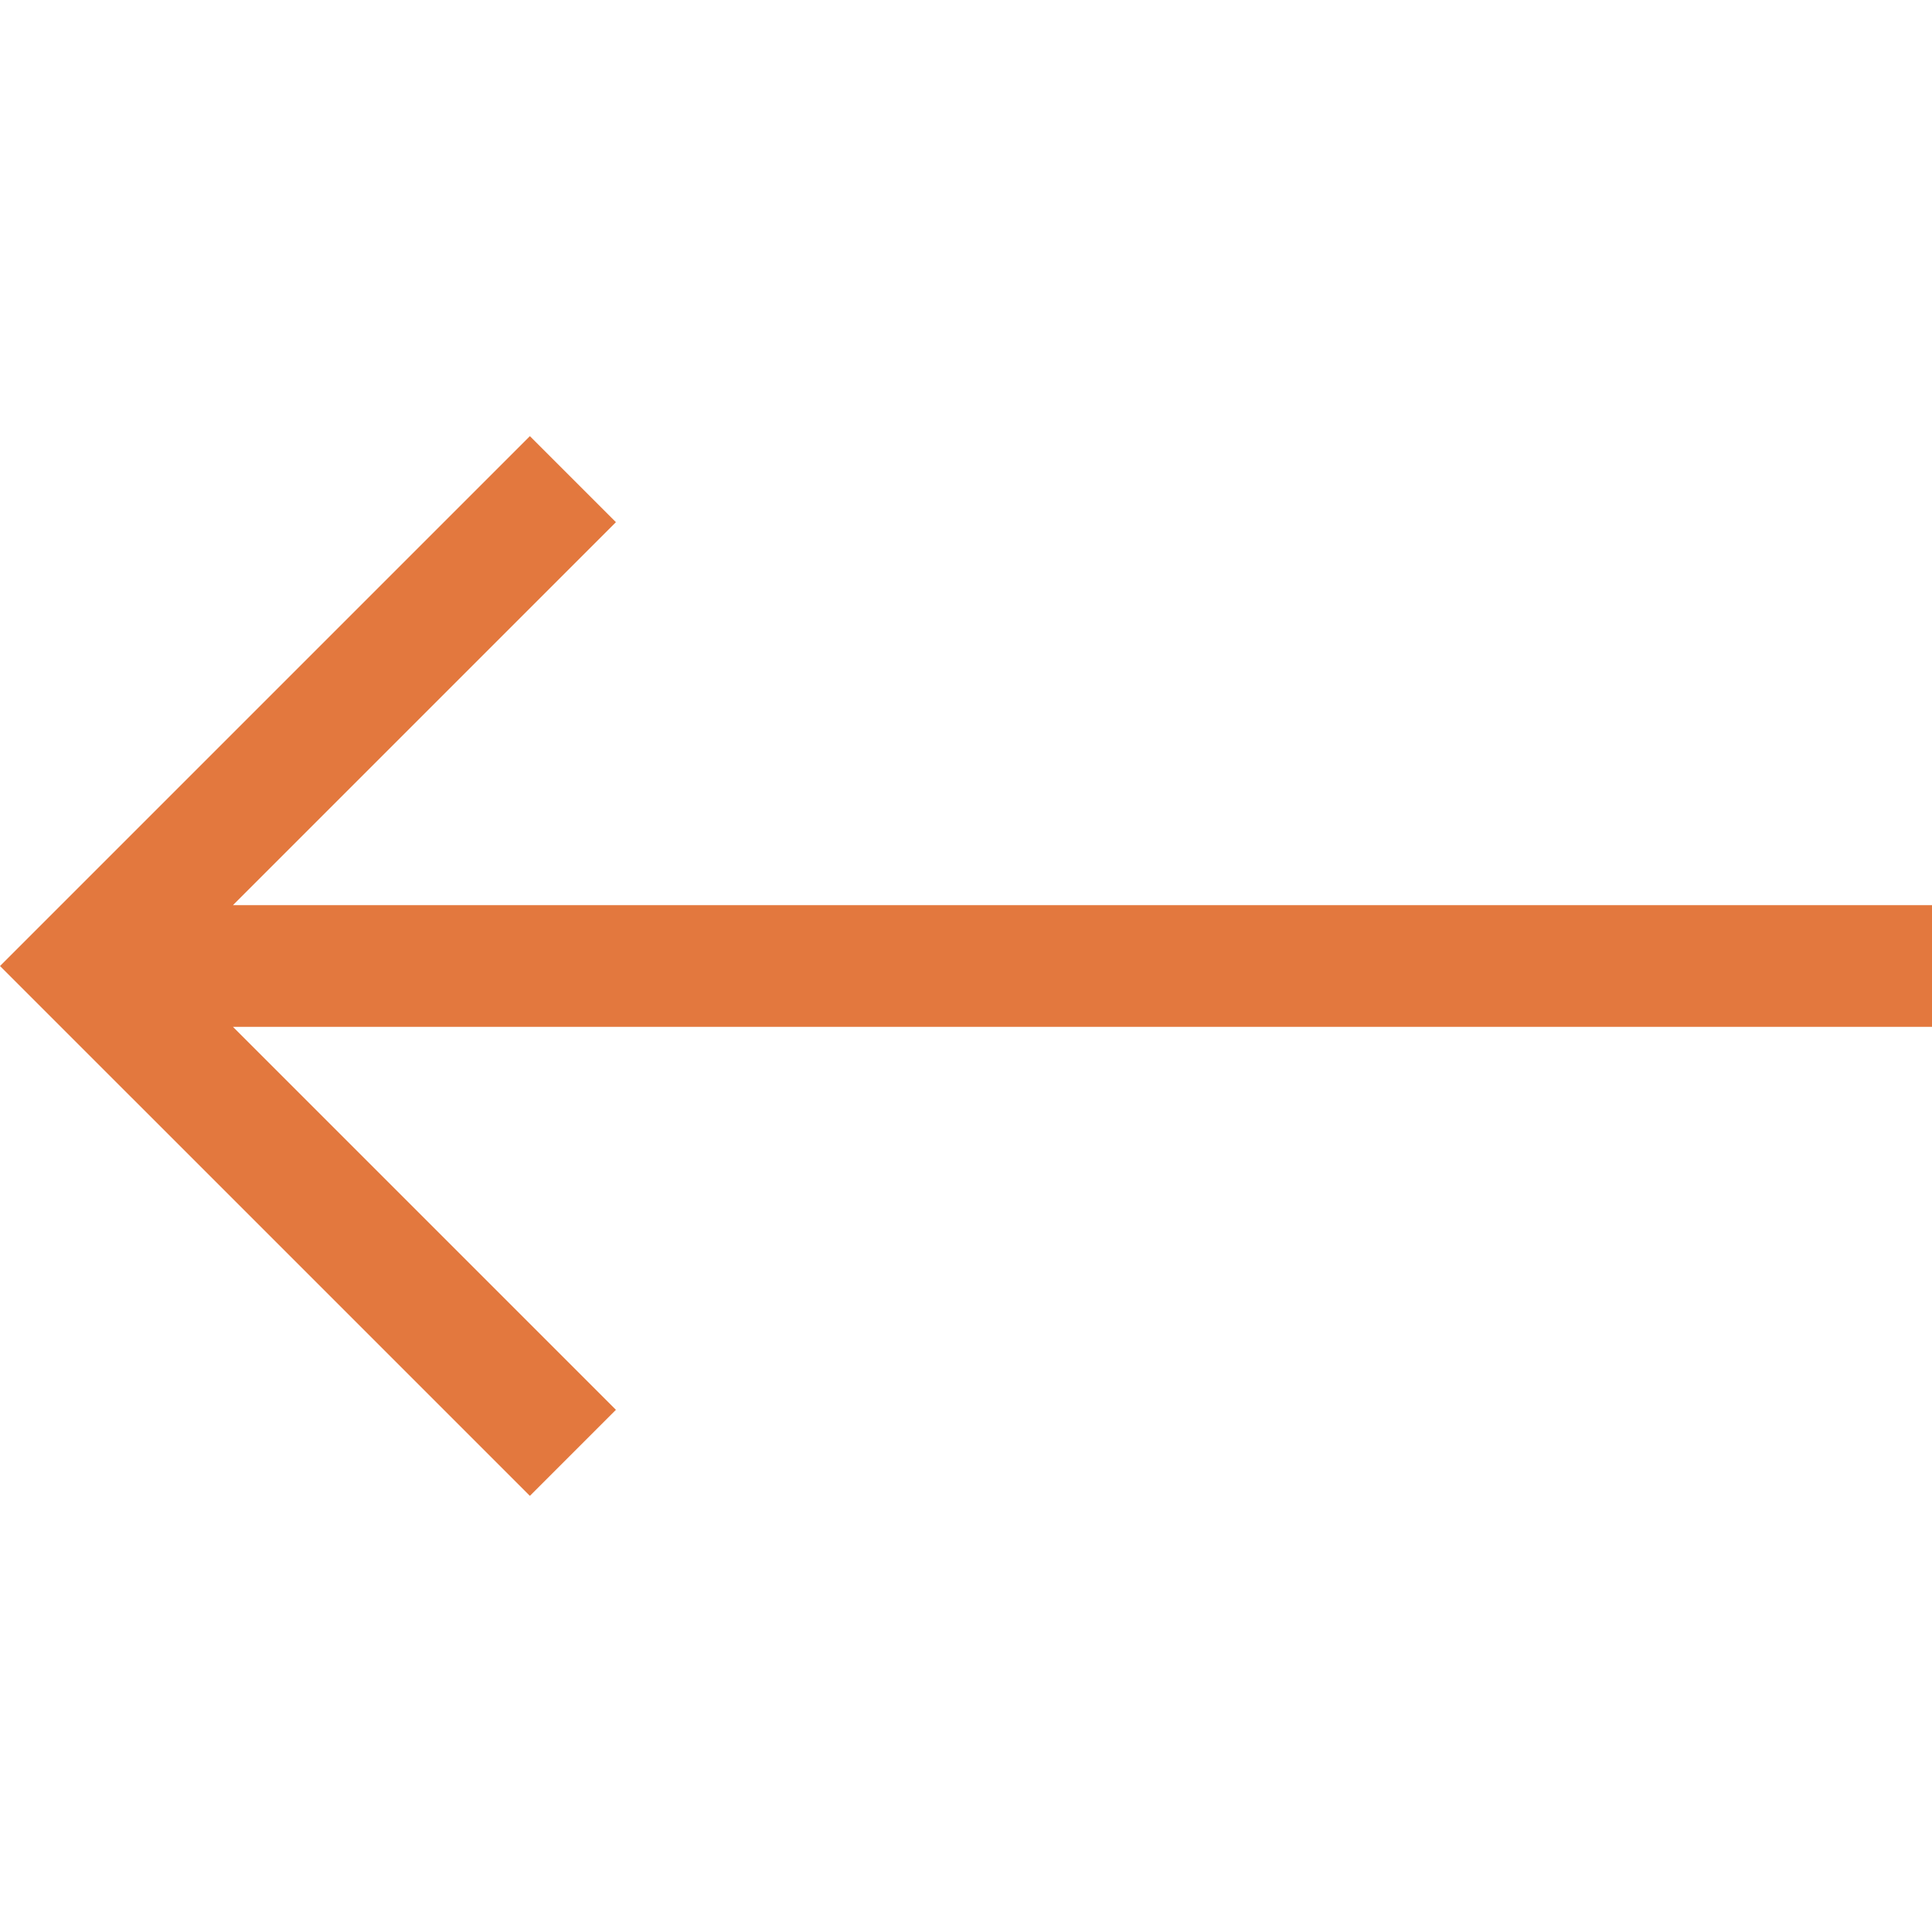
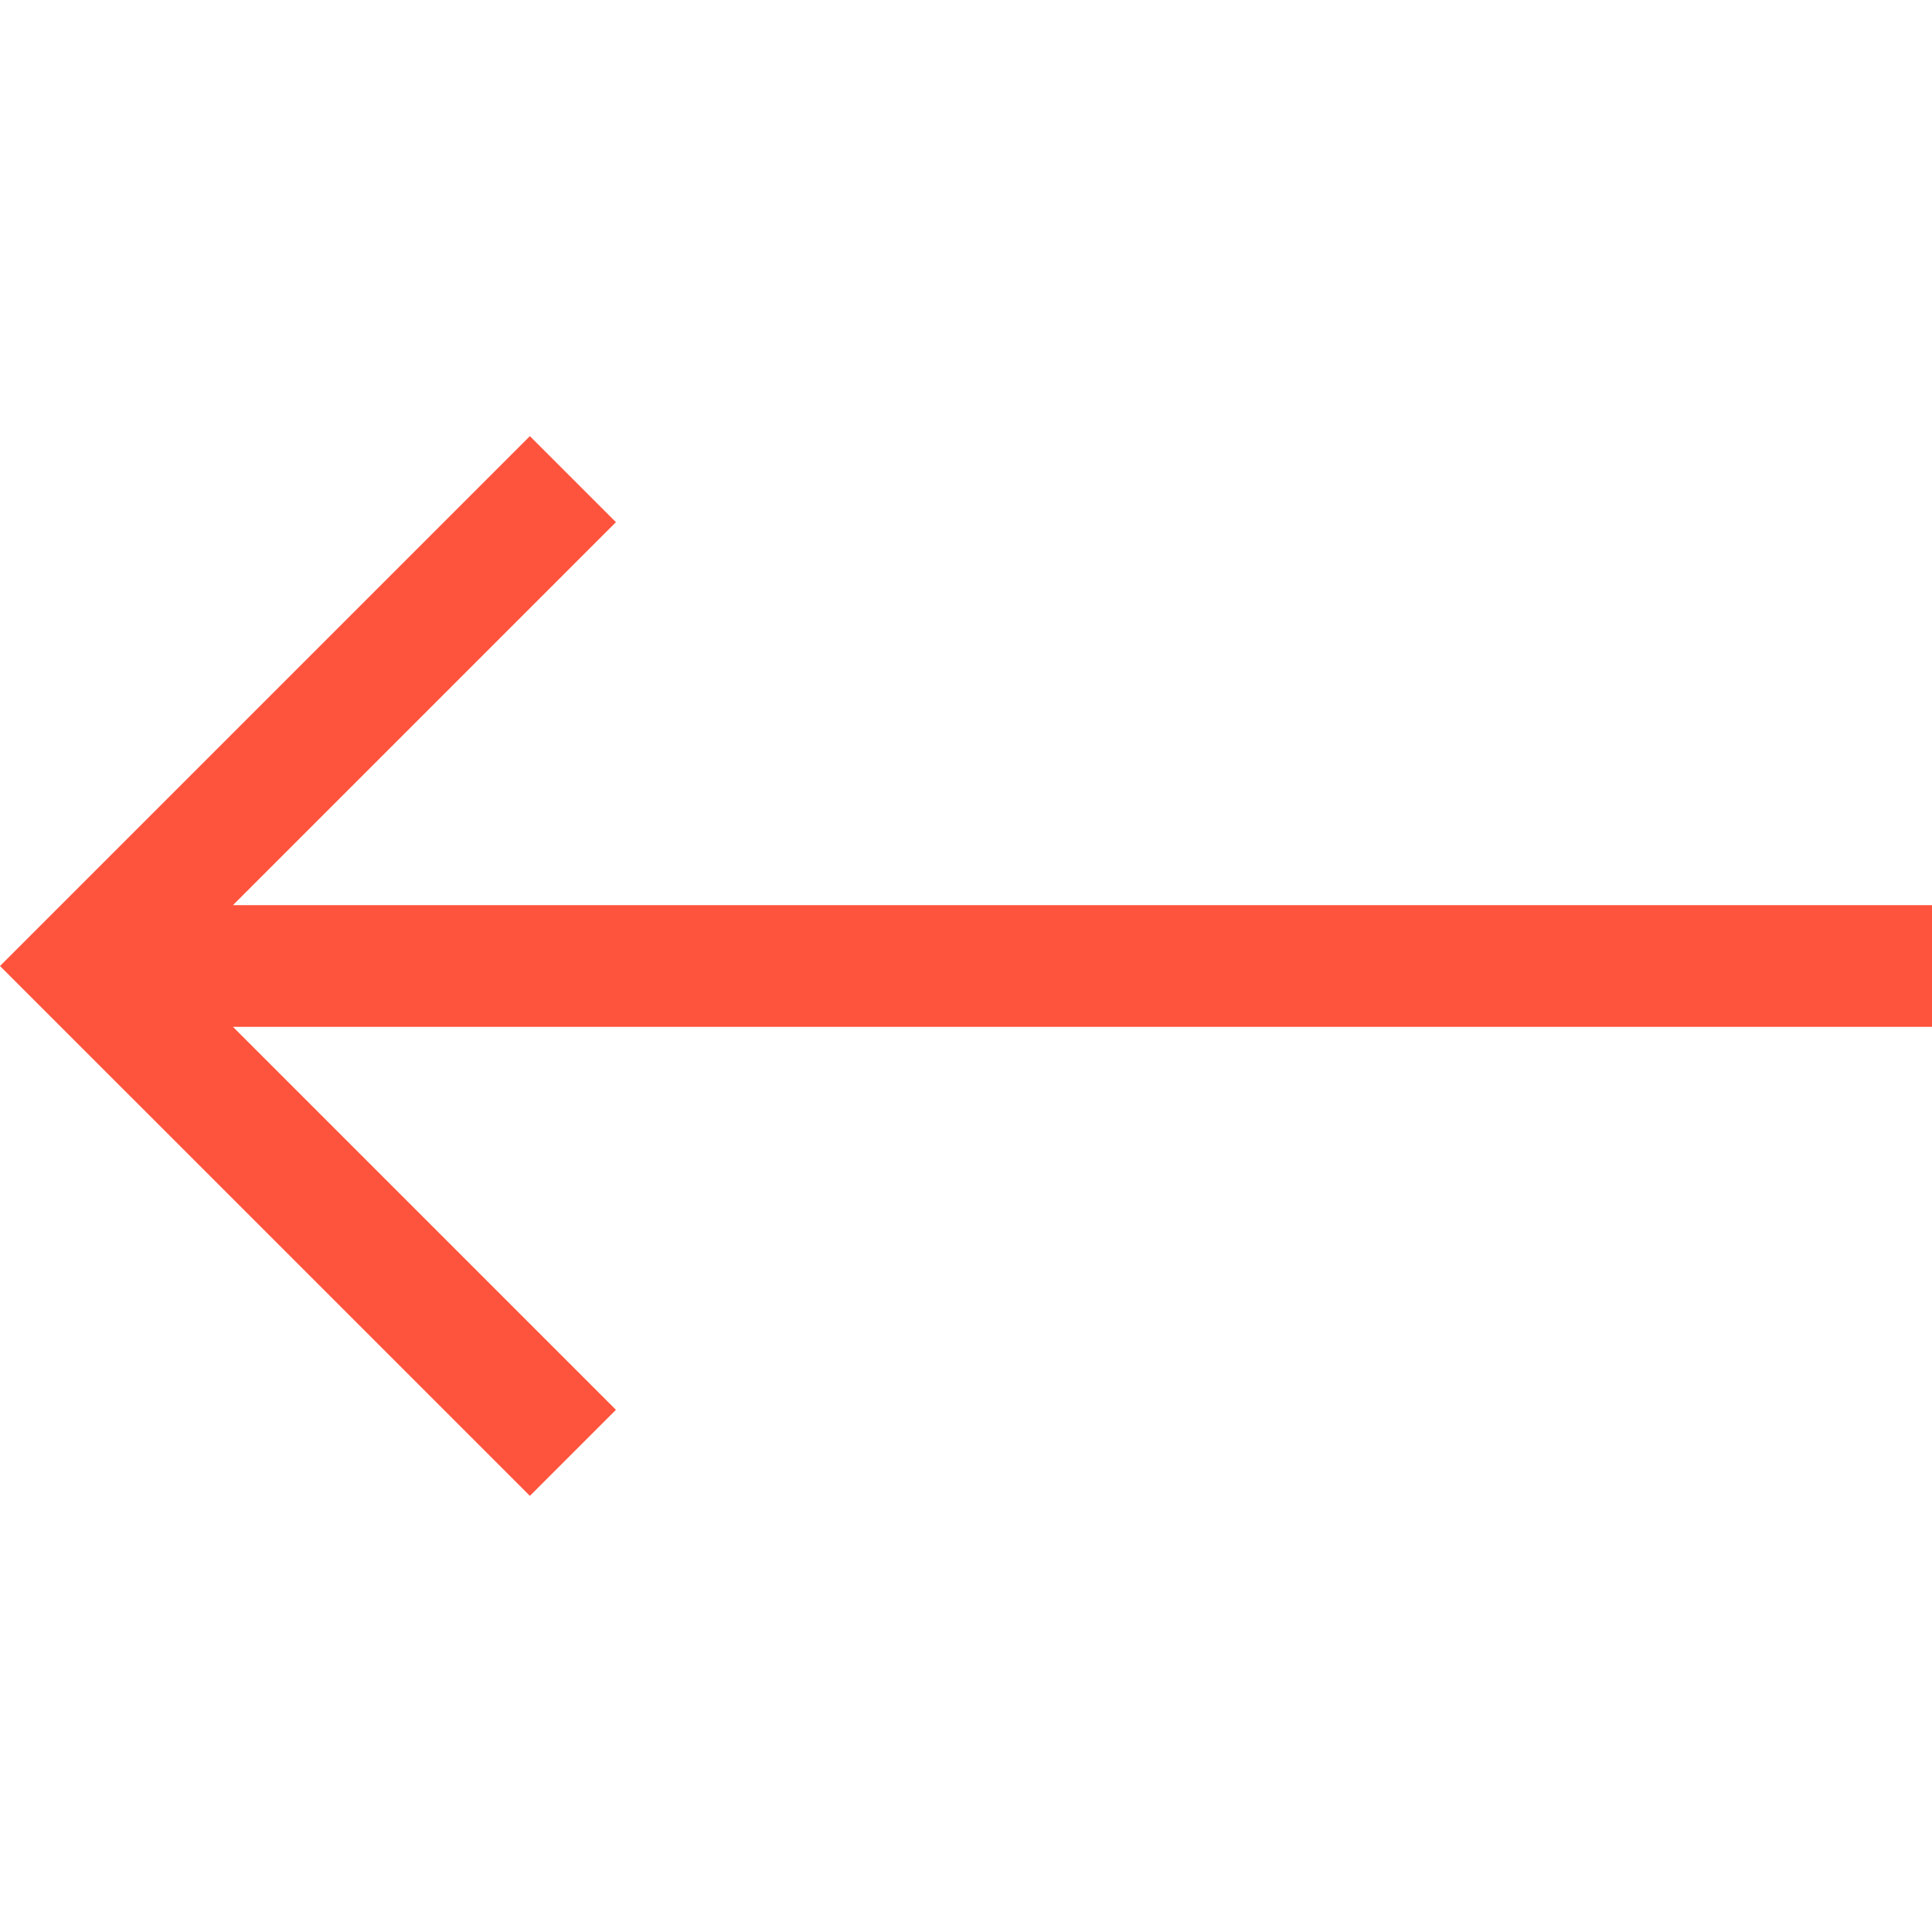
<svg xmlns="http://www.w3.org/2000/svg" version="1.1" id="Layer_1" x="0px" y="0px" viewBox="0 0 476.213 476.213" style="enable-background:new 0 0 476.213 476.213;" xml:space="preserve" width="512px" height="512px" class="">
  <g transform="matrix(-1 1.22465e-16 -1.22465e-16 -1 476.213 476.213)">
-     <polygon points="345.606,107.5 324.394,128.713 418.787,223.107 0,223.107 0,253.107 418.787,253.107 324.394,347.5   345.606,368.713 476.213,238.106 " data-original="#e3783e" class="active-path" data-old_color="#e3783e" fill="#e3783e" />
+     <polygon points="345.606,107.5 324.394,128.713 418.787,223.107 0,223.107 0,253.107 418.787,253.107 324.394,347.5   345.606,368.713 476.213,238.106 " data-original="#fe533d" class="active-path" data-old_color="#fe533d" fill="#fe533d" />
  </g>
</svg>
